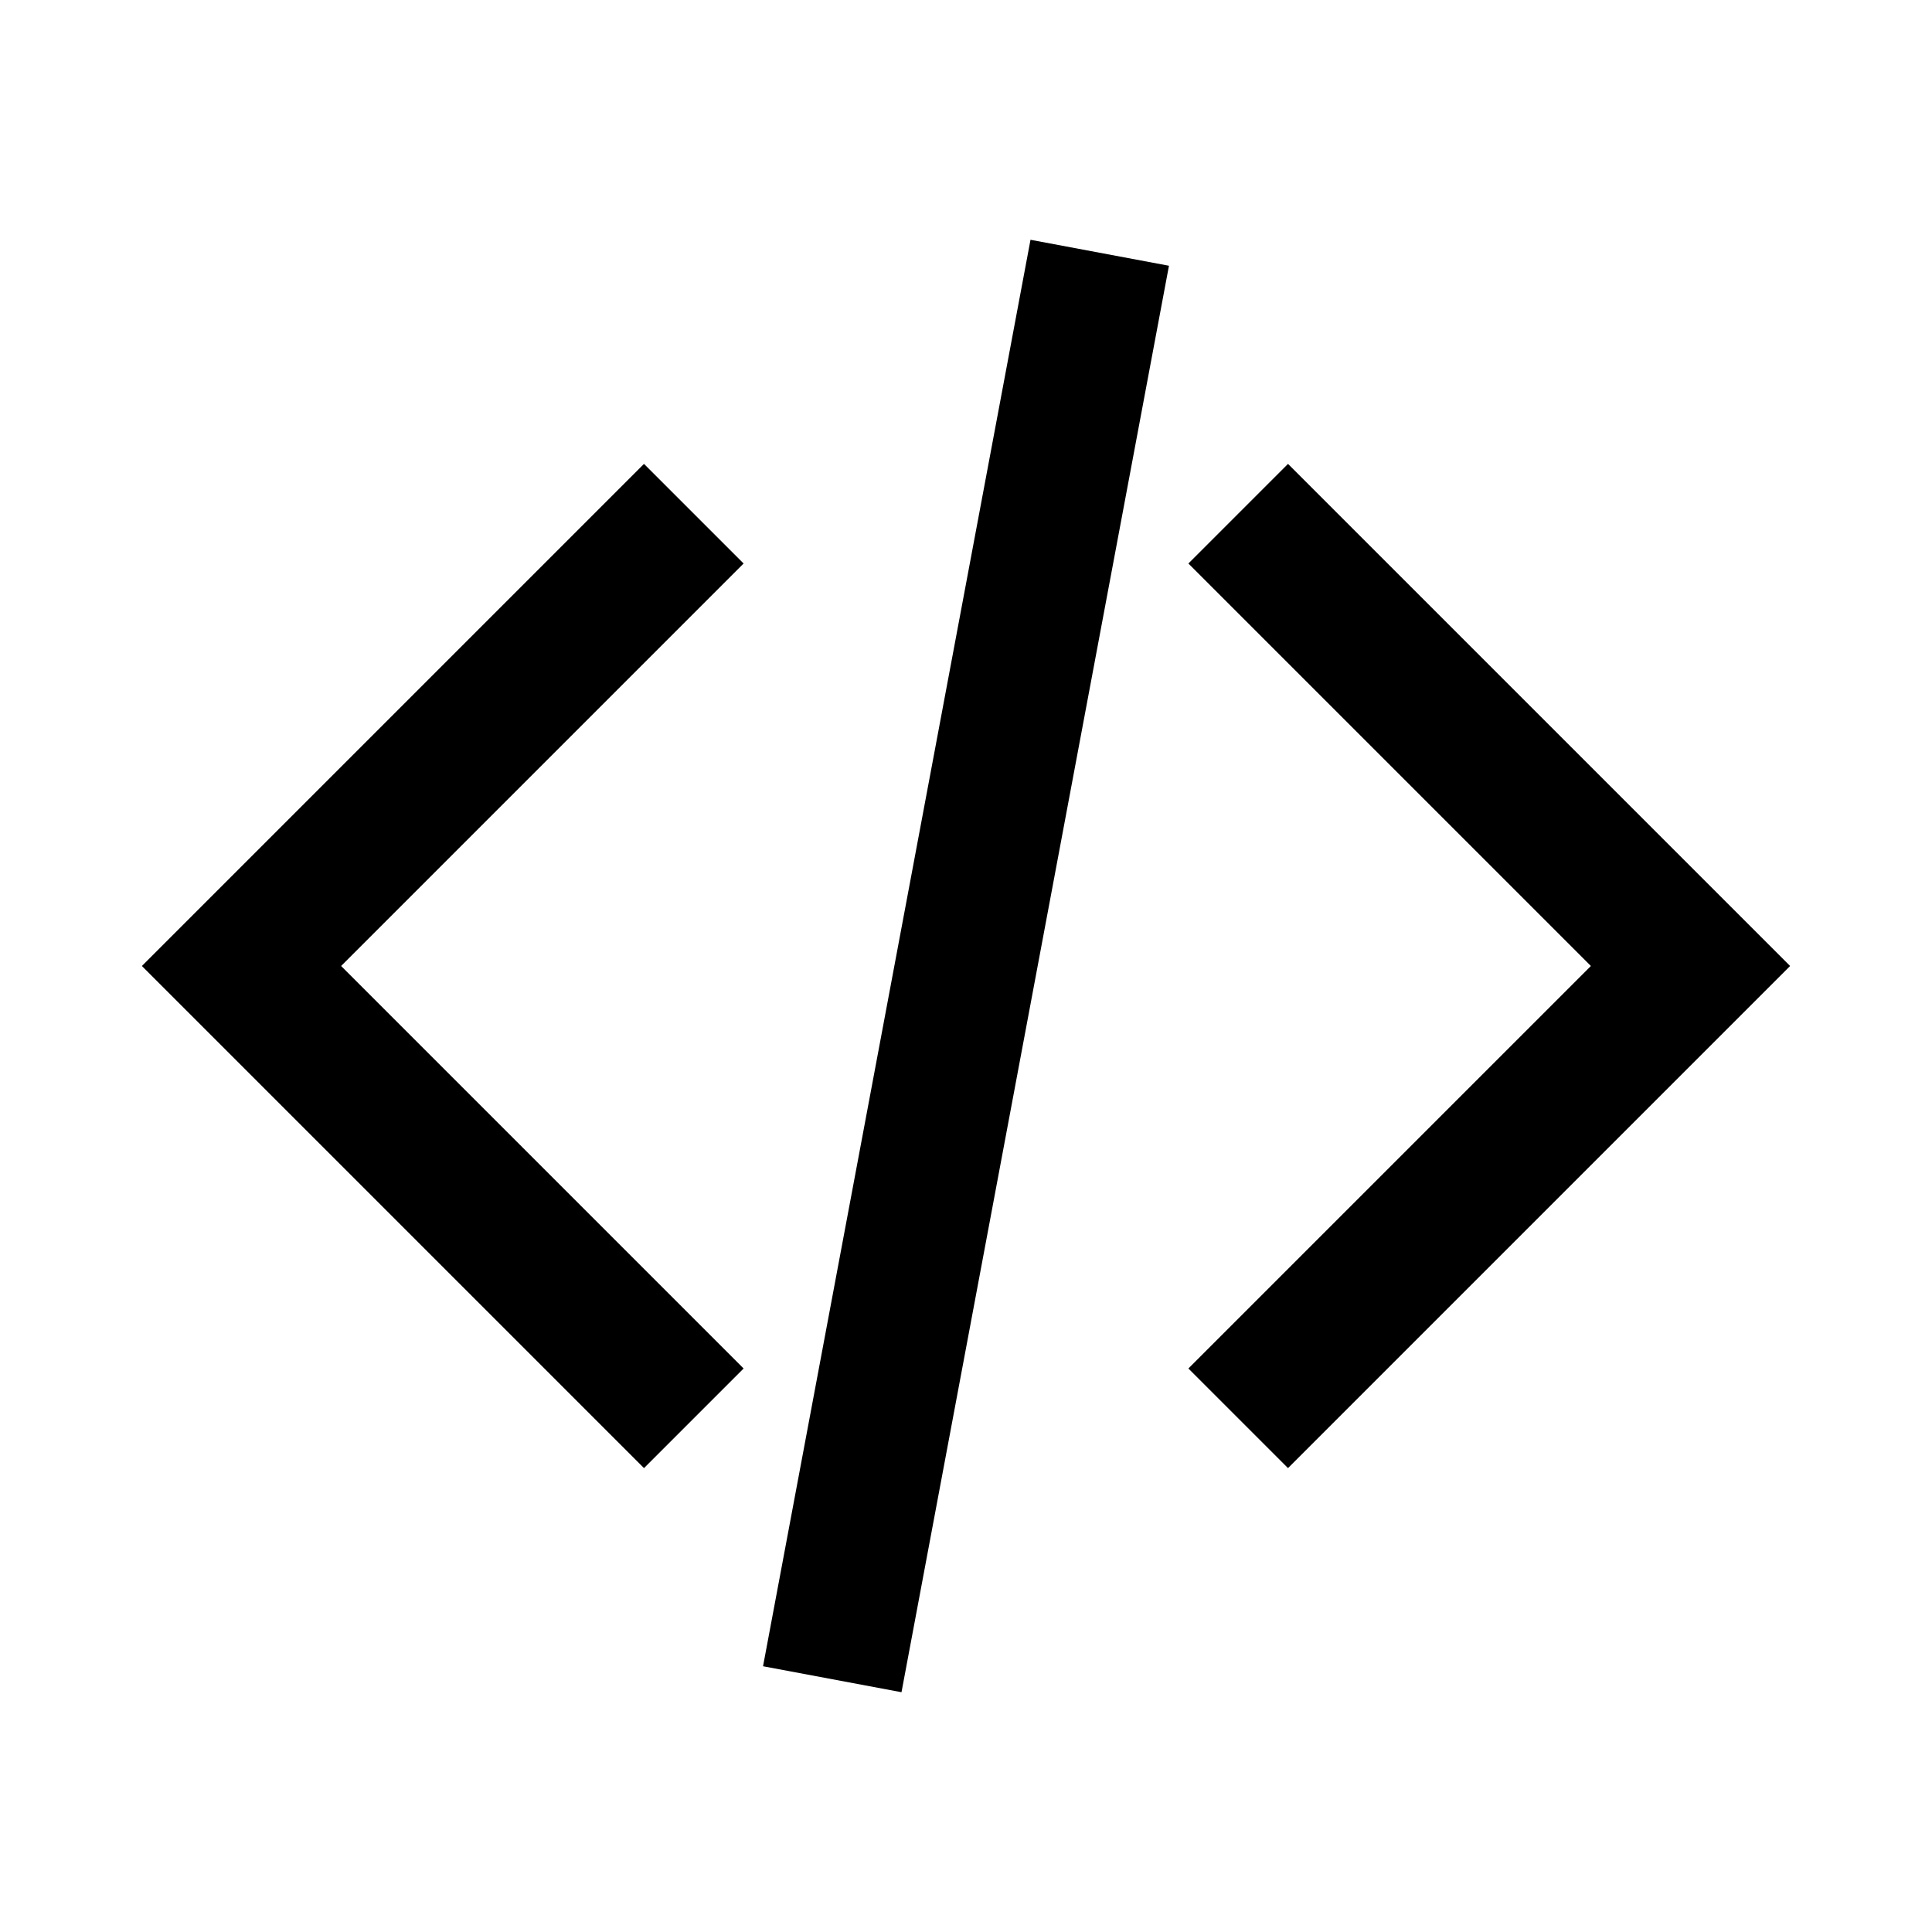
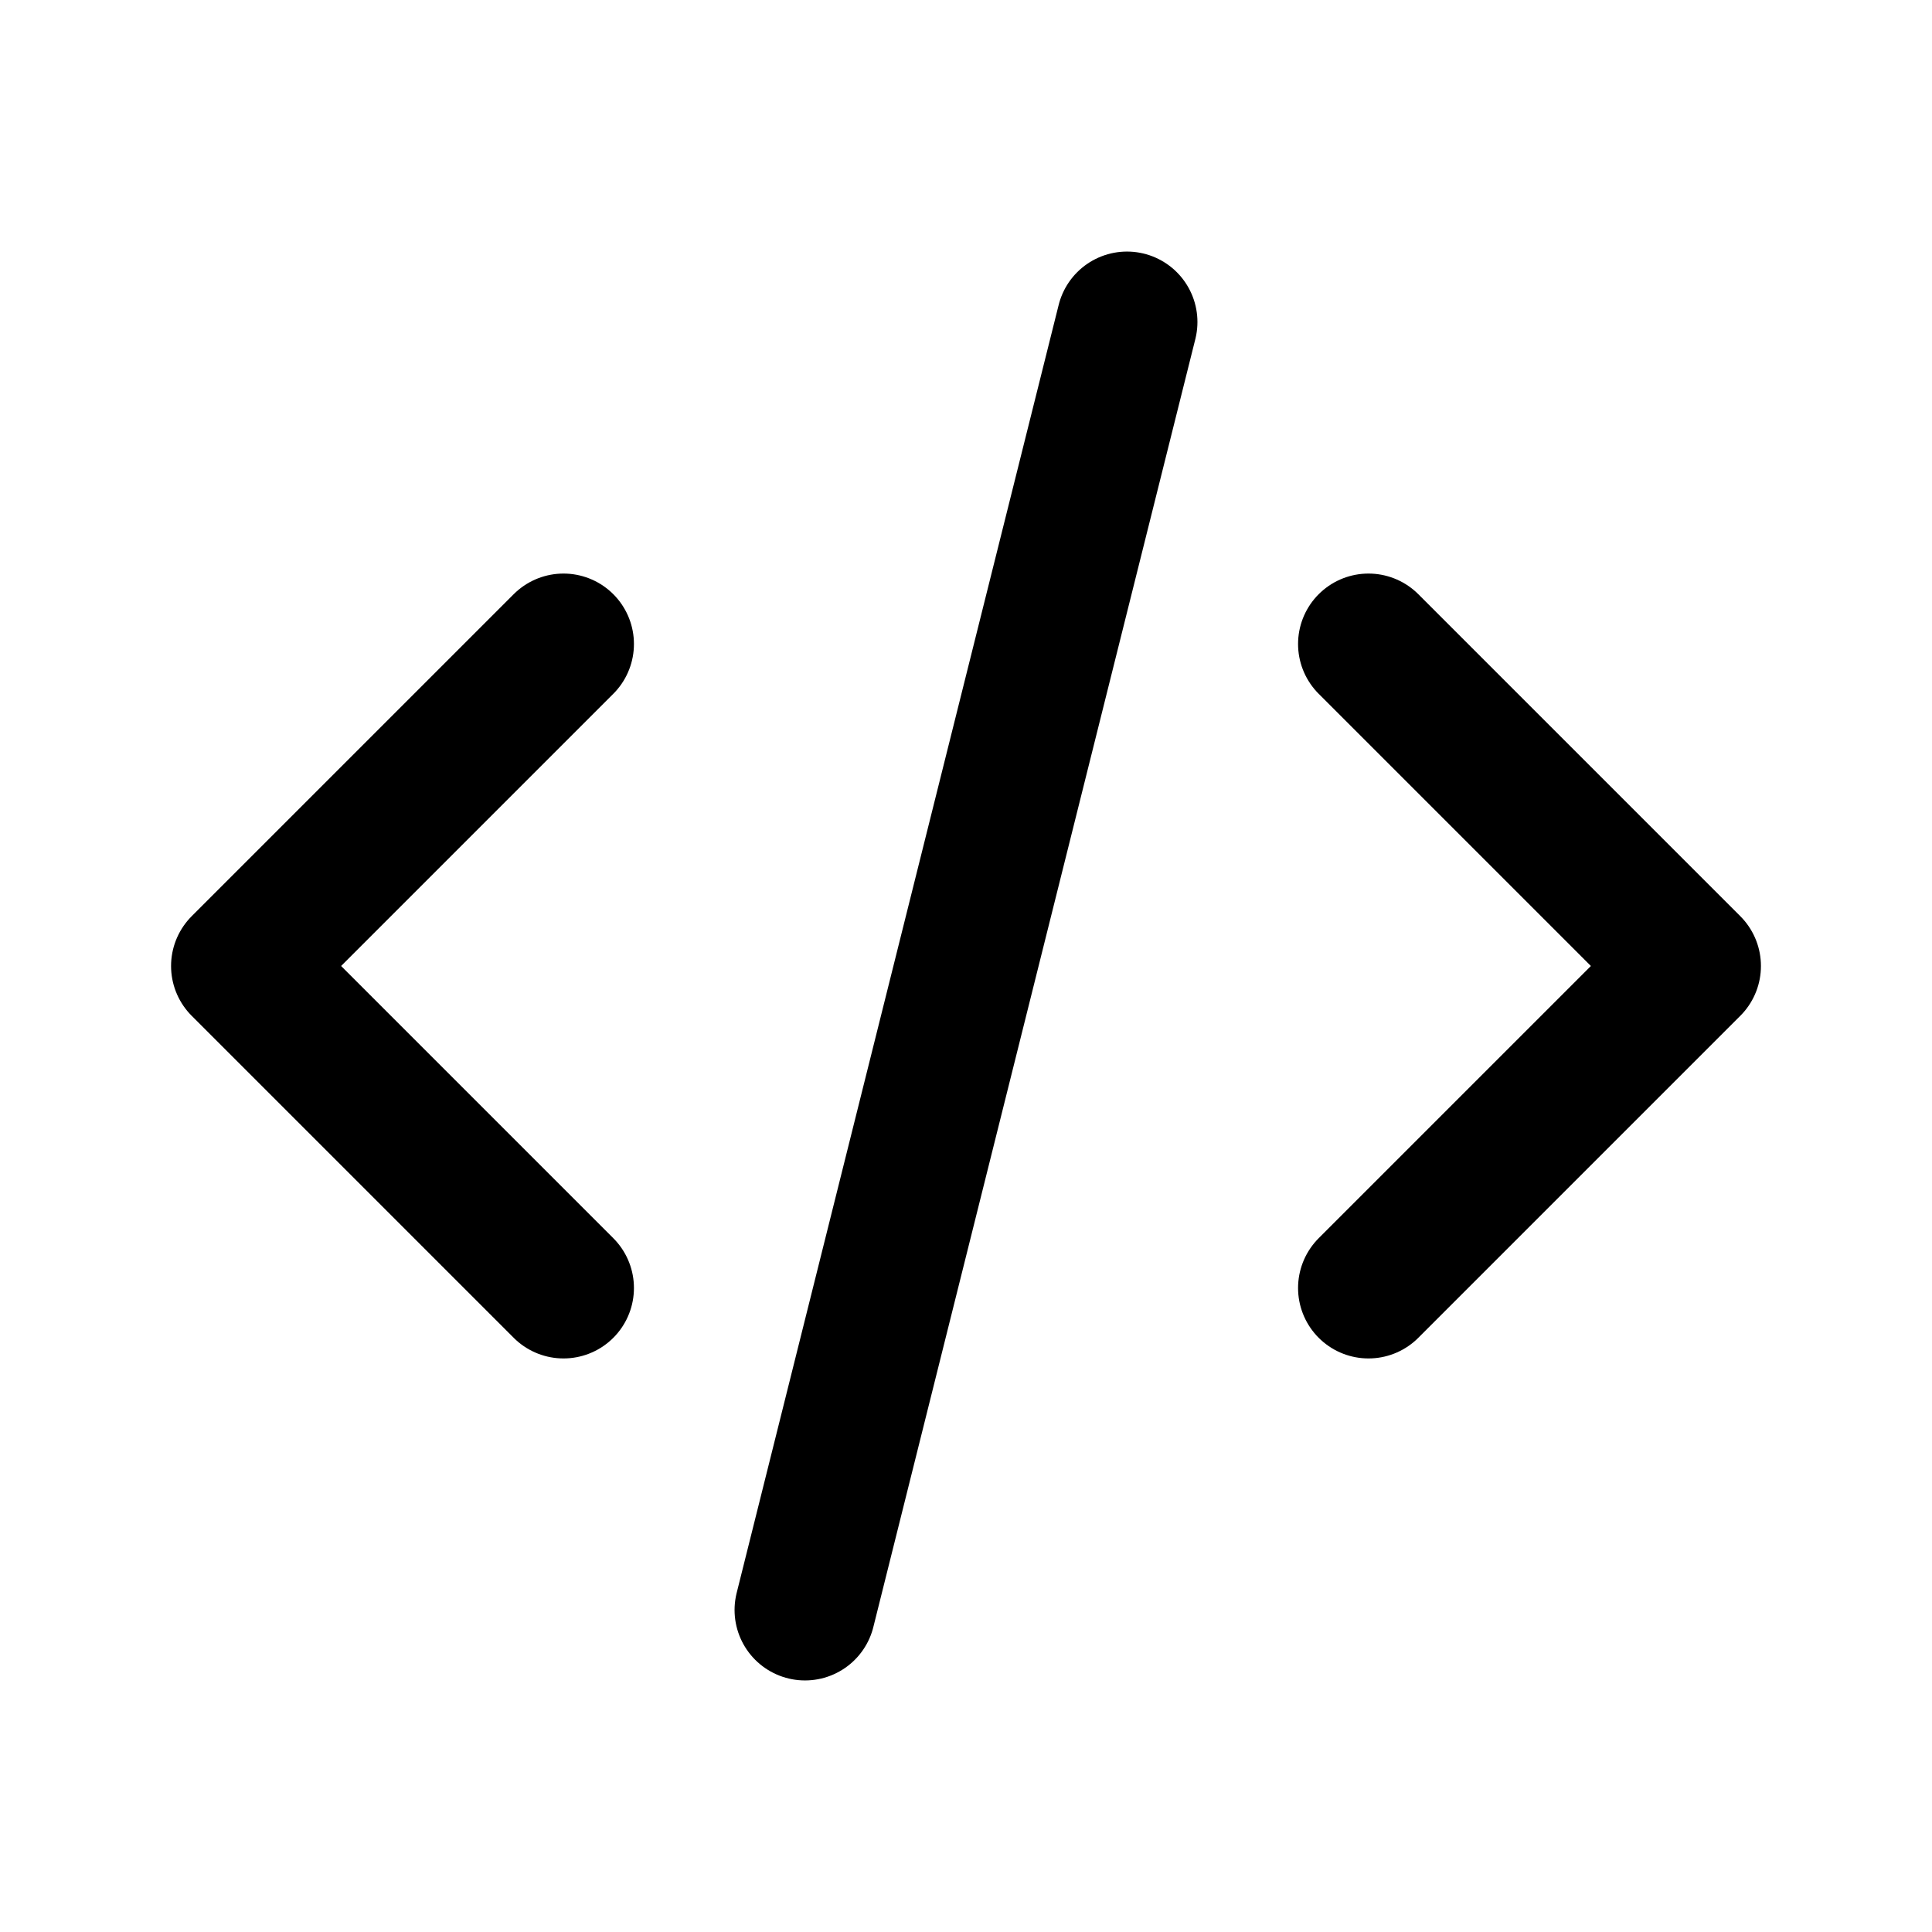
- <svg xmlns="http://www.w3.org/2000/svg" viewBox="0 0 24 24" width="24" height="24" fill="none" stroke="currentColor" stroke-width="1.75" stroke-linecap="square" stroke-linejoin="miter">
-   <path d="m8 7-5 5 5 5M16 7l5 5-5 5M13.5 4l-3 16" />
+ <svg xmlns="http://www.w3.org/2000/svg" viewBox="0 0 24 24" width="24" height="24" fill="none" stroke="currentColor" stroke-width="1.75" stroke-linecap="round" stroke-linejoin="round">
+   <path d="M7 8l-4 4l4 4" />
+   <path d="M17 8l4 4l-4 4" />
+   <path d="M14 4l-4 16" />
</svg>
